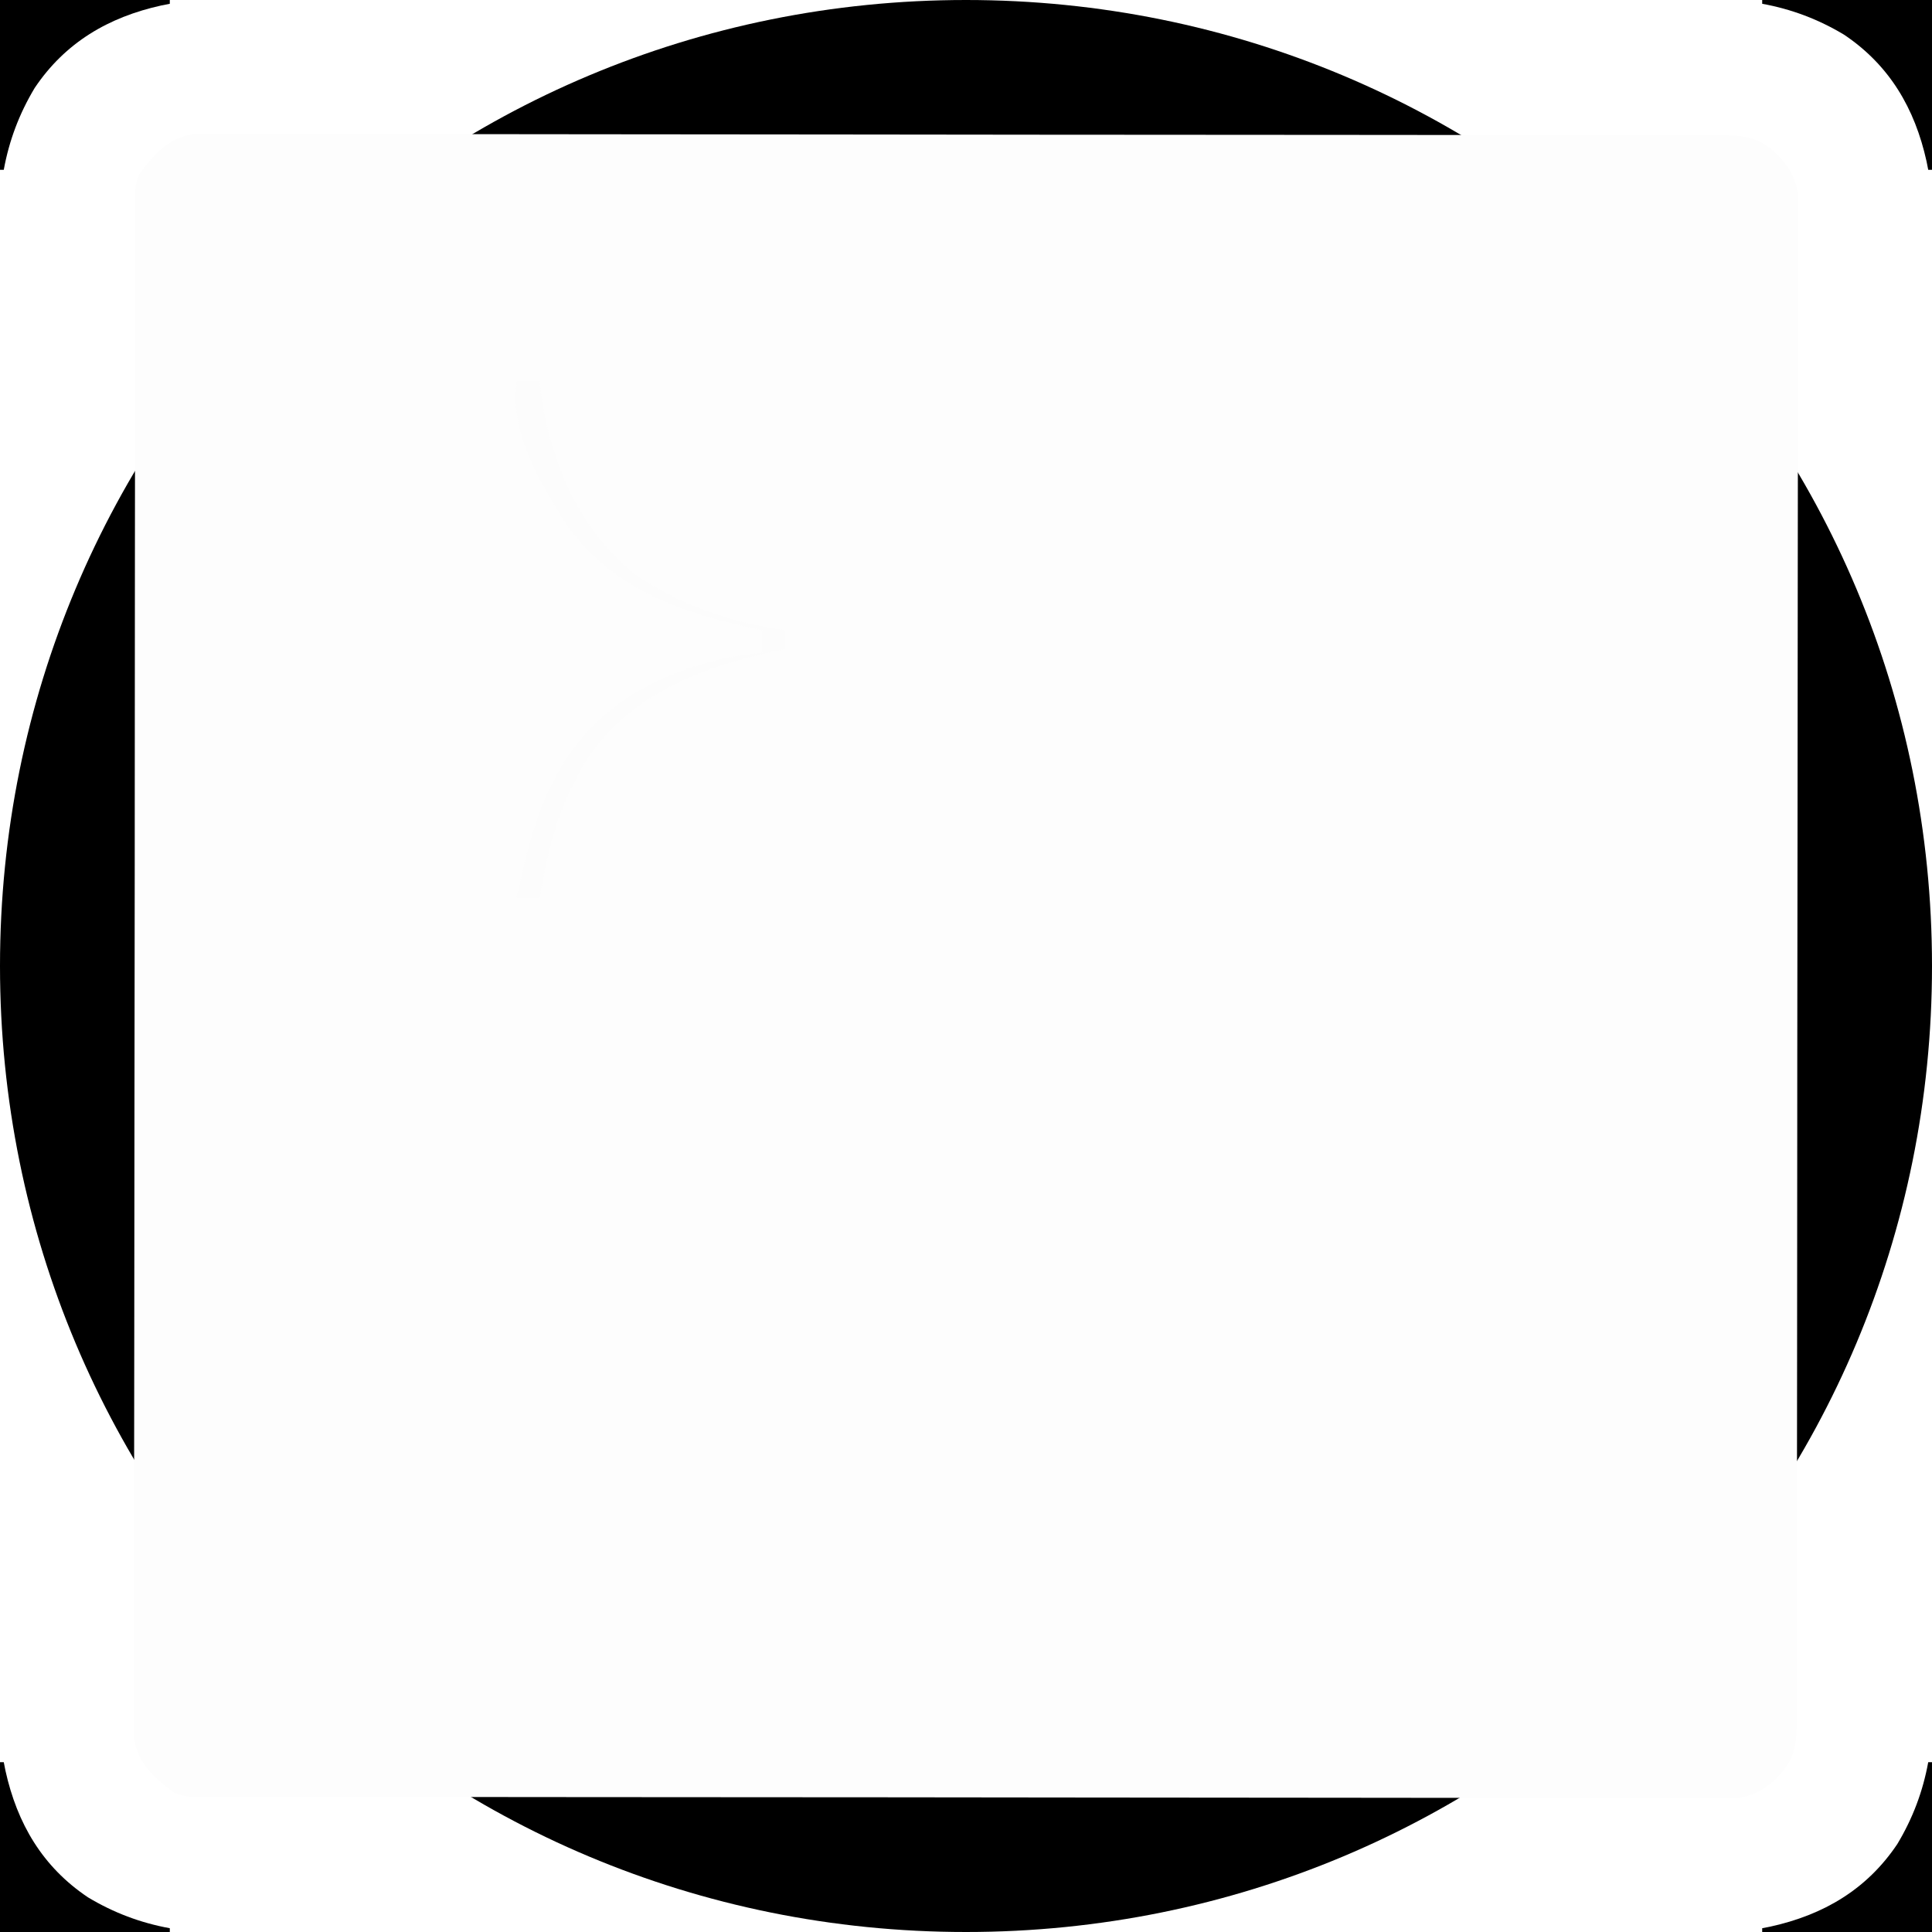
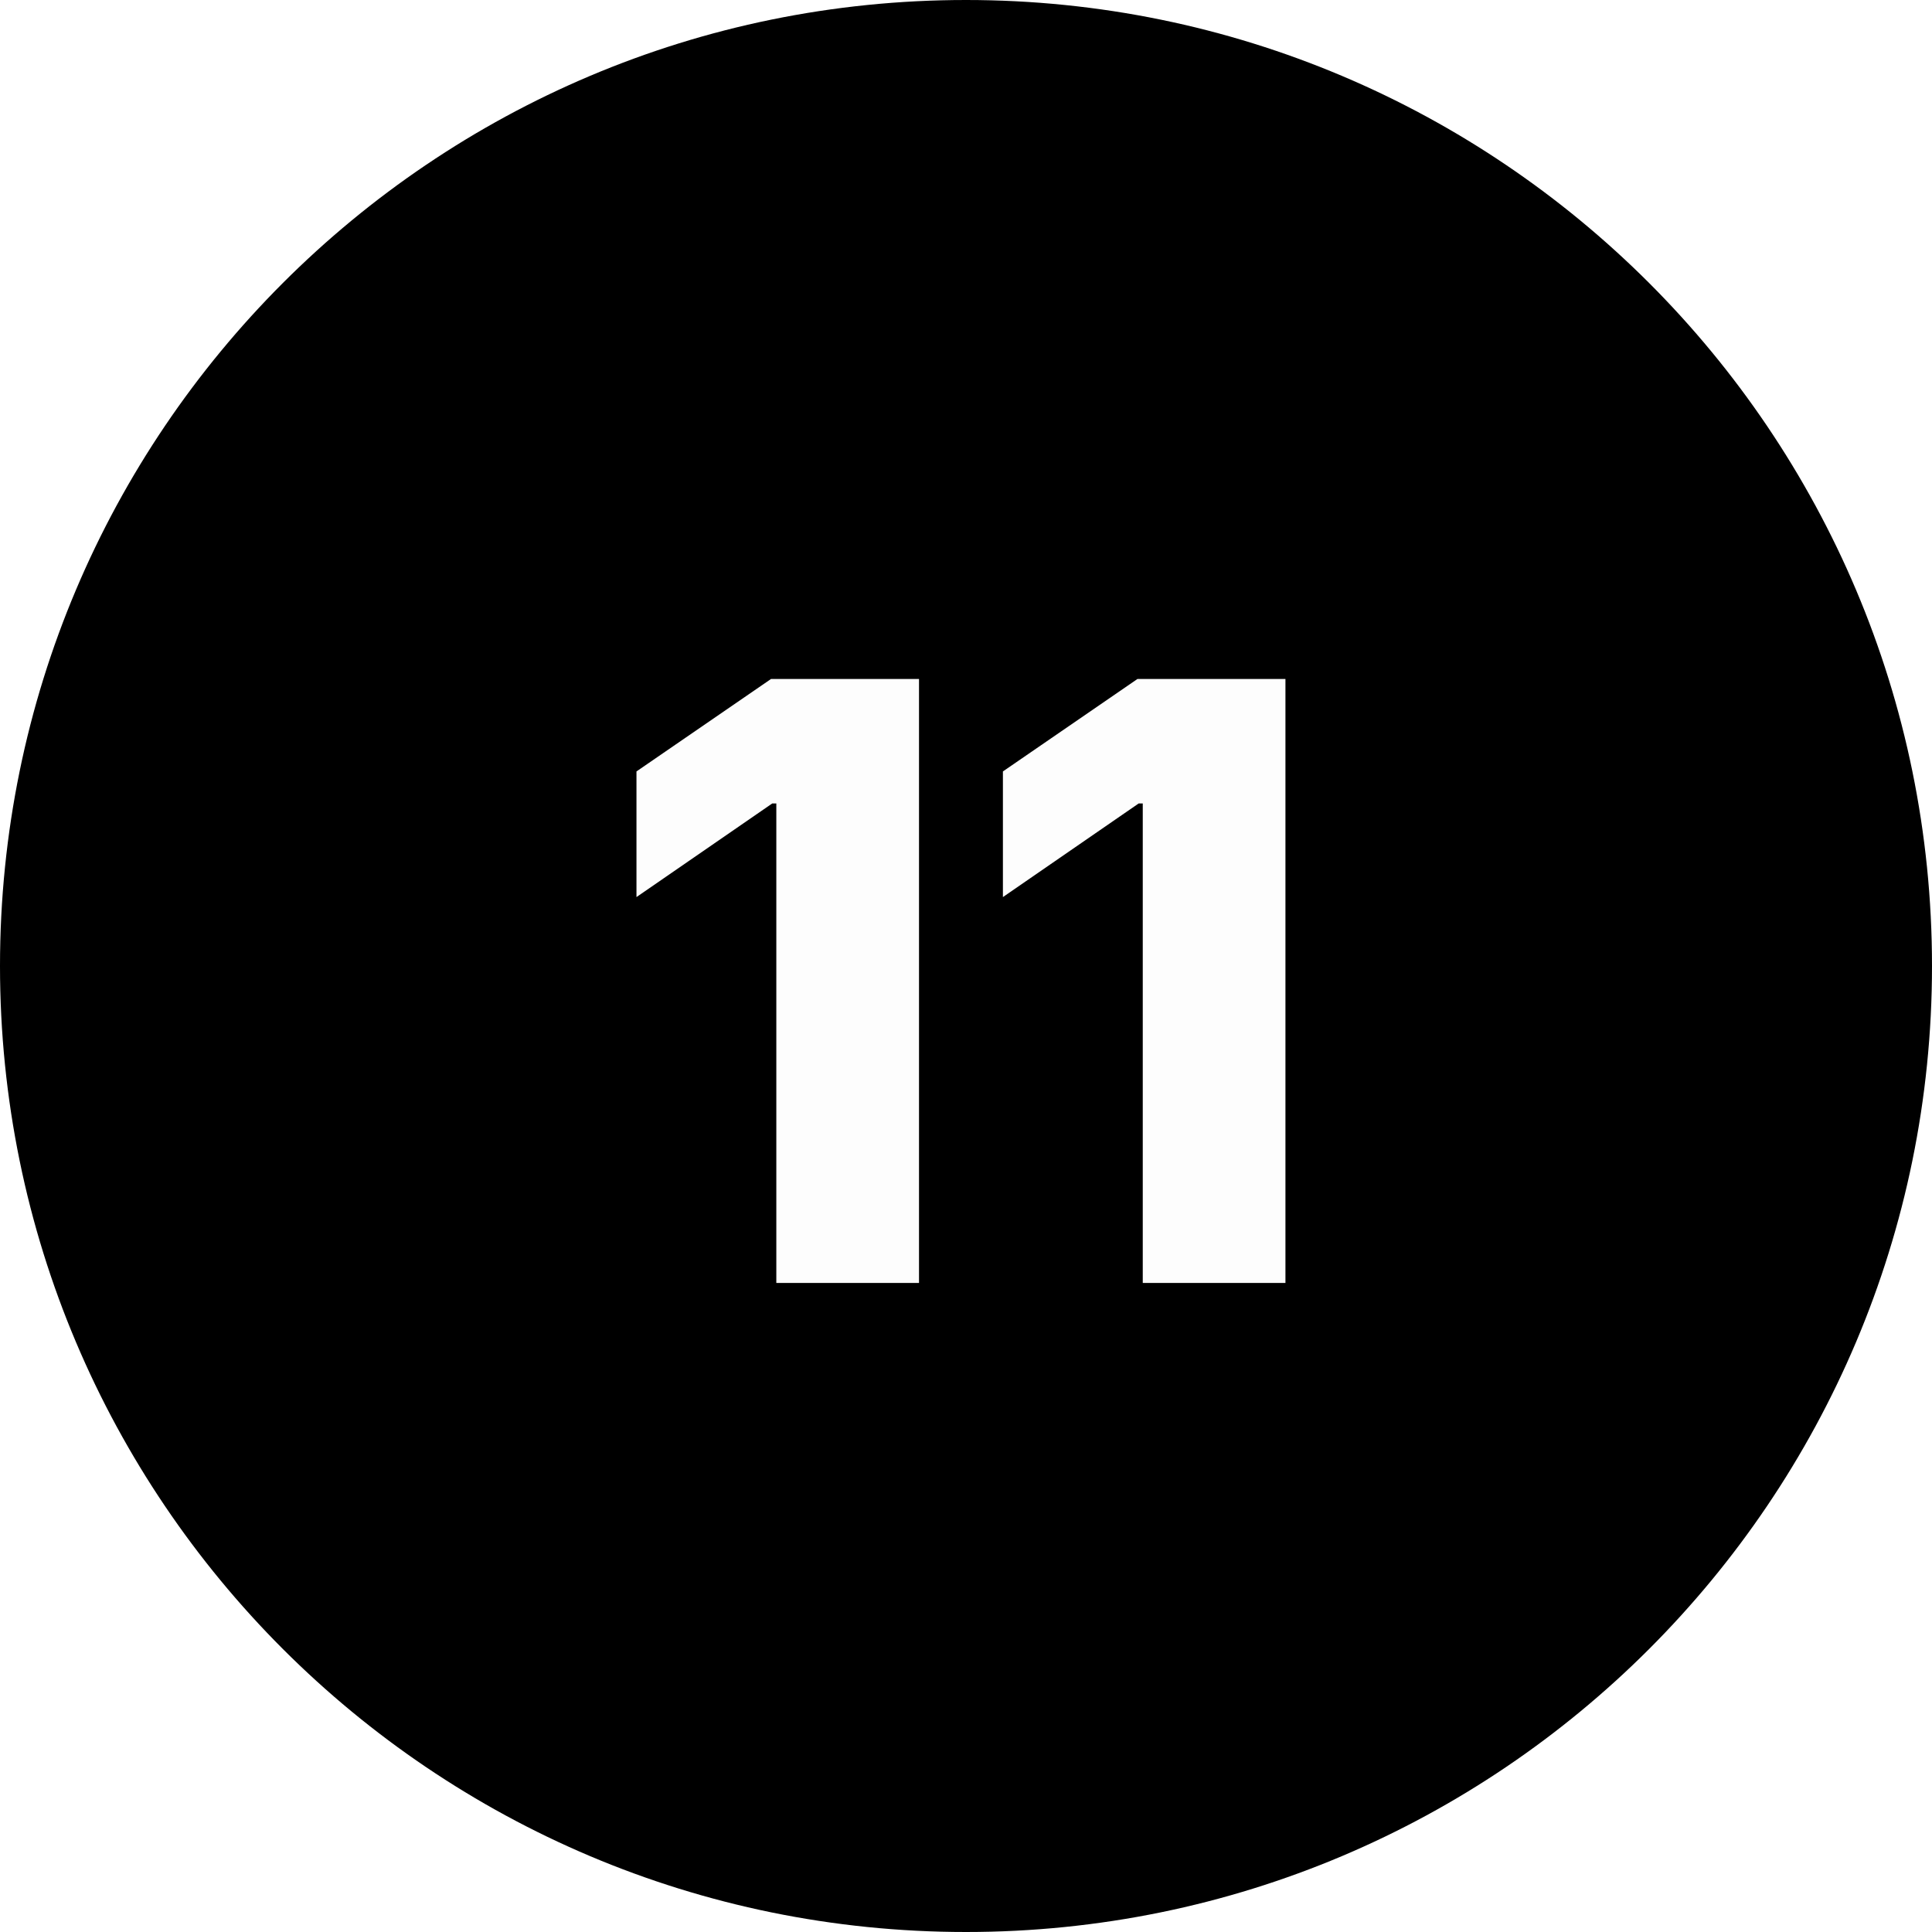
<svg xmlns="http://www.w3.org/2000/svg" version="1.1" width="64" height="64" viewBox="0 0 512 512">
-   <path d="M256 0 C113.92 0 0 113.92 0 256 C0 398.08 113.92 512 256 512 C398.08 512 512 398.08 512 256 C512 113.92 398.08 0 256 0 Z" fill="#000000" />
-   <path d="M37 46 C35.542 48.916 35.87 51.468 35.866 54.726 C35.863 55.429 35.861 56.132 35.859 56.856 C35.852 59.235 35.852 61.614 35.853 63.993 C35.85 65.706 35.846 67.42 35.842 69.133 C35.832 73.86 35.828 78.587 35.825 83.314 C35.821 88.405 35.812 93.496 35.803 98.586 C35.783 110.89 35.773 123.193 35.764 135.496 C35.76 141.286 35.755 147.075 35.749 152.864 C35.732 172.1 35.718 191.336 35.711 210.572 C35.709 215.567 35.707 220.561 35.705 225.556 C35.704 226.797 35.704 228.038 35.703 229.317 C35.695 249.437 35.67 269.557 35.637 289.676 C35.604 310.317 35.586 330.958 35.583 351.599 C35.581 363.195 35.572 374.79 35.547 386.385 C35.525 396.258 35.517 406.131 35.526 416.005 C35.531 421.044 35.529 426.084 35.51 431.124 C35.492 435.735 35.493 440.346 35.509 444.958 C35.511 446.628 35.507 448.299 35.495 449.969 C35.48 452.237 35.489 454.503 35.505 456.77 C35.504 458.031 35.503 459.291 35.502 460.59 C36.491 467.36 40.84 471.074 46 475 C48.916 476.458 51.468 476.13 54.726 476.134 C55.78 476.138 55.78 476.138 56.856 476.141 C59.235 476.148 61.614 476.148 63.993 476.147 C65.706 476.15 67.42 476.154 69.133 476.158 C73.86 476.168 78.587 476.172 83.314 476.175 C88.405 476.179 93.496 476.188 98.586 476.197 C110.89 476.217 123.193 476.227 135.496 476.236 C141.286 476.24 147.075 476.245 152.864 476.251 C172.1 476.268 191.336 476.282 210.572 476.289 C215.567 476.291 220.561 476.293 225.556 476.295 C227.418 476.296 227.418 476.296 229.317 476.297 C249.437 476.305 269.557 476.33 289.676 476.363 C310.317 476.396 330.958 476.414 351.599 476.417 C363.195 476.419 374.79 476.428 386.385 476.453 C396.258 476.475 406.131 476.483 416.005 476.474 C421.044 476.469 426.084 476.471 431.124 476.49 C435.735 476.508 440.346 476.507 444.958 476.491 C446.628 476.489 448.299 476.493 449.969 476.505 C452.237 476.52 454.503 476.511 456.77 476.495 C458.031 476.496 459.291 476.497 460.59 476.498 C465.743 475.745 469.553 473.011 472.813 469 C476.218 464.33 476.126 460.786 476.134 455.059 C476.137 454.357 476.139 453.655 476.141 452.932 C476.148 450.569 476.148 448.206 476.147 445.842 C476.15 444.135 476.154 442.429 476.158 440.722 C476.168 436.022 476.172 431.323 476.175 426.623 C476.179 421.558 476.188 416.493 476.197 411.428 C476.217 399.194 476.227 386.96 476.236 374.725 C476.24 368.967 476.245 363.209 476.251 357.451 C476.268 338.316 476.282 319.181 476.289 300.046 C476.291 295.08 476.293 290.114 476.295 285.148 C476.296 283.914 476.296 282.679 476.297 281.408 C476.305 261.398 476.33 241.389 476.363 221.379 C476.396 200.846 476.414 180.314 476.417 159.781 C476.419 148.249 476.428 136.716 476.453 125.183 C476.475 115.365 476.483 105.547 476.474 95.729 C476.469 90.717 476.471 85.706 476.49 80.695 C476.508 76.109 476.507 71.524 476.491 66.938 C476.489 65.277 476.493 63.617 476.505 61.956 C476.52 59.701 476.511 57.448 476.495 55.193 C476.496 53.313 476.496 53.313 476.498 51.395 C475.744 46.251 473.004 42.441 469 39.188 C464.33 35.782 460.786 35.874 455.059 35.866 C454.006 35.862 454.006 35.862 452.932 35.859 C450.569 35.852 448.206 35.852 445.842 35.853 C444.135 35.85 442.429 35.846 440.722 35.842 C436.022 35.832 431.323 35.828 426.623 35.825 C421.558 35.821 416.493 35.812 411.428 35.803 C399.194 35.783 386.96 35.773 374.725 35.764 C368.967 35.76 363.209 35.755 357.451 35.749 C338.316 35.732 319.181 35.718 300.046 35.711 C295.08 35.709 290.114 35.707 285.148 35.705 C283.297 35.704 283.297 35.704 281.408 35.703 C261.398 35.695 241.389 35.67 221.379 35.637 C200.846 35.604 180.314 35.586 159.781 35.583 C148.249 35.581 136.716 35.572 125.183 35.547 C115.365 35.525 105.547 35.517 95.729 35.526 C90.717 35.531 85.706 35.529 80.695 35.51 C76.109 35.492 71.524 35.493 66.938 35.509 C65.277 35.511 63.617 35.507 61.956 35.495 C59.701 35.48 57.448 35.489 55.193 35.505 C53.94 35.504 52.686 35.503 51.395 35.502 C44.635 36.493 40.921 40.847 37 46 Z" fill="#FDFDFD" transform="translate(0,0)" />
-   <path d="M0 0 C1.98 0 3.96 0 6 0 C6.112 1.129 6.112 1.129 6.227 2.281 C8.514 20.758 16.313 39.069 31 51 C43.084 59.324 56.465 63.975 71 66 C71 67.65 71 69.3 71 71 C69.113 71.402 69.113 71.402 67.188 71.813 C47.817 76.159 29.505 83.472 18.219 100.723 C11.132 112.358 8.197 123.735 6 137 C4.02 137 2.04 137 0 137 C-0.17 136.14 0.34 135.28 0.516 134.395 C4.723 113.872 10.943 96.372 28.885 84.157 C39.71 77.117 52.191 73.208 65 72 C65 70.02 65 68.04 65 66 C63.385 65.654 63.385 65.654 61.738 65.301 C41.857 60.917 24.135 54.33 12.313 36.813 C5.485 25.553 -2.054 12.916 0 0 Z" fill="#FCFCFC" transform="translate(137,101)" />
-   <path d="M0 0 C43.23 0 86.46 0 131 0 C131 9.9 131 19.8 131 30 C87.77 30 44.54 30 0 30 C0 20.1 0 10.2 0 0 Z" fill="#FDFDFD" transform="translate(208,232)" />
-   <path d="M0 0 C0.33 0 0.66 0 1 0 C1.147 0.739 1.294 1.477 1.445 2.238 C4.544 16.254 11.255 27.723 23.313 35.813 C30.113 39.889 37.206 42.575 45 44 C45 44.33 45 44.66 45 45 C30.15 45 15.3 45 0 45 C0 30.15 0 15.3 0 0 Z" fill="#000000" transform="translate(0,467)" />
-   <path d="M0 0 C0.33 0 0.66 0 1 0 C1 14.85 1 29.7 1 45 C-13.85 45 -28.7 45 -44 45 C-44 44.67 -44 44.34 -44 44 C-43.261 43.853 -42.523 43.706 -41.762 43.555 C-27.746 40.456 -16.277 33.745 -8.188 21.688 C-4.111 14.887 -1.425 7.794 0 0 Z" fill="#000000" transform="translate(511,467)" />
-   <path d="M0 0 C14.85 0 29.7 0 45 0 C45 14.85 45 29.7 45 45 C44.67 45 44.34 45 44 45 C43.853 44.261 43.706 43.523 43.555 42.762 C40.456 28.746 33.745 17.277 21.688 9.188 C14.887 5.111 7.794 2.425 0 1 C0 0.67 0 0.34 0 0 Z" fill="#000000" transform="translate(467,0)" />
-   <path d="M0 0 C14.85 0 29.7 0 45 0 C45 0.33 45 0.66 45 1 C44.261 1.147 43.523 1.294 42.762 1.445 C28.746 4.544 17.277 11.255 9.188 23.313 C5.111 30.113 2.425 37.206 1 45 C0.67 45 0.34 45 0 45 C0 30.15 0 15.3 0 0 Z" fill="#000000" transform="translate(0,0)" />
+   <circle cx="256" cy="256" r="256" fill="#000000" />
+   <text x="256" y="340" text-anchor="middle" font-family="Inter, Arial, sans-serif" font-size="220" font-weight="800" fill="#FDFDFD">11</text>
</svg>
